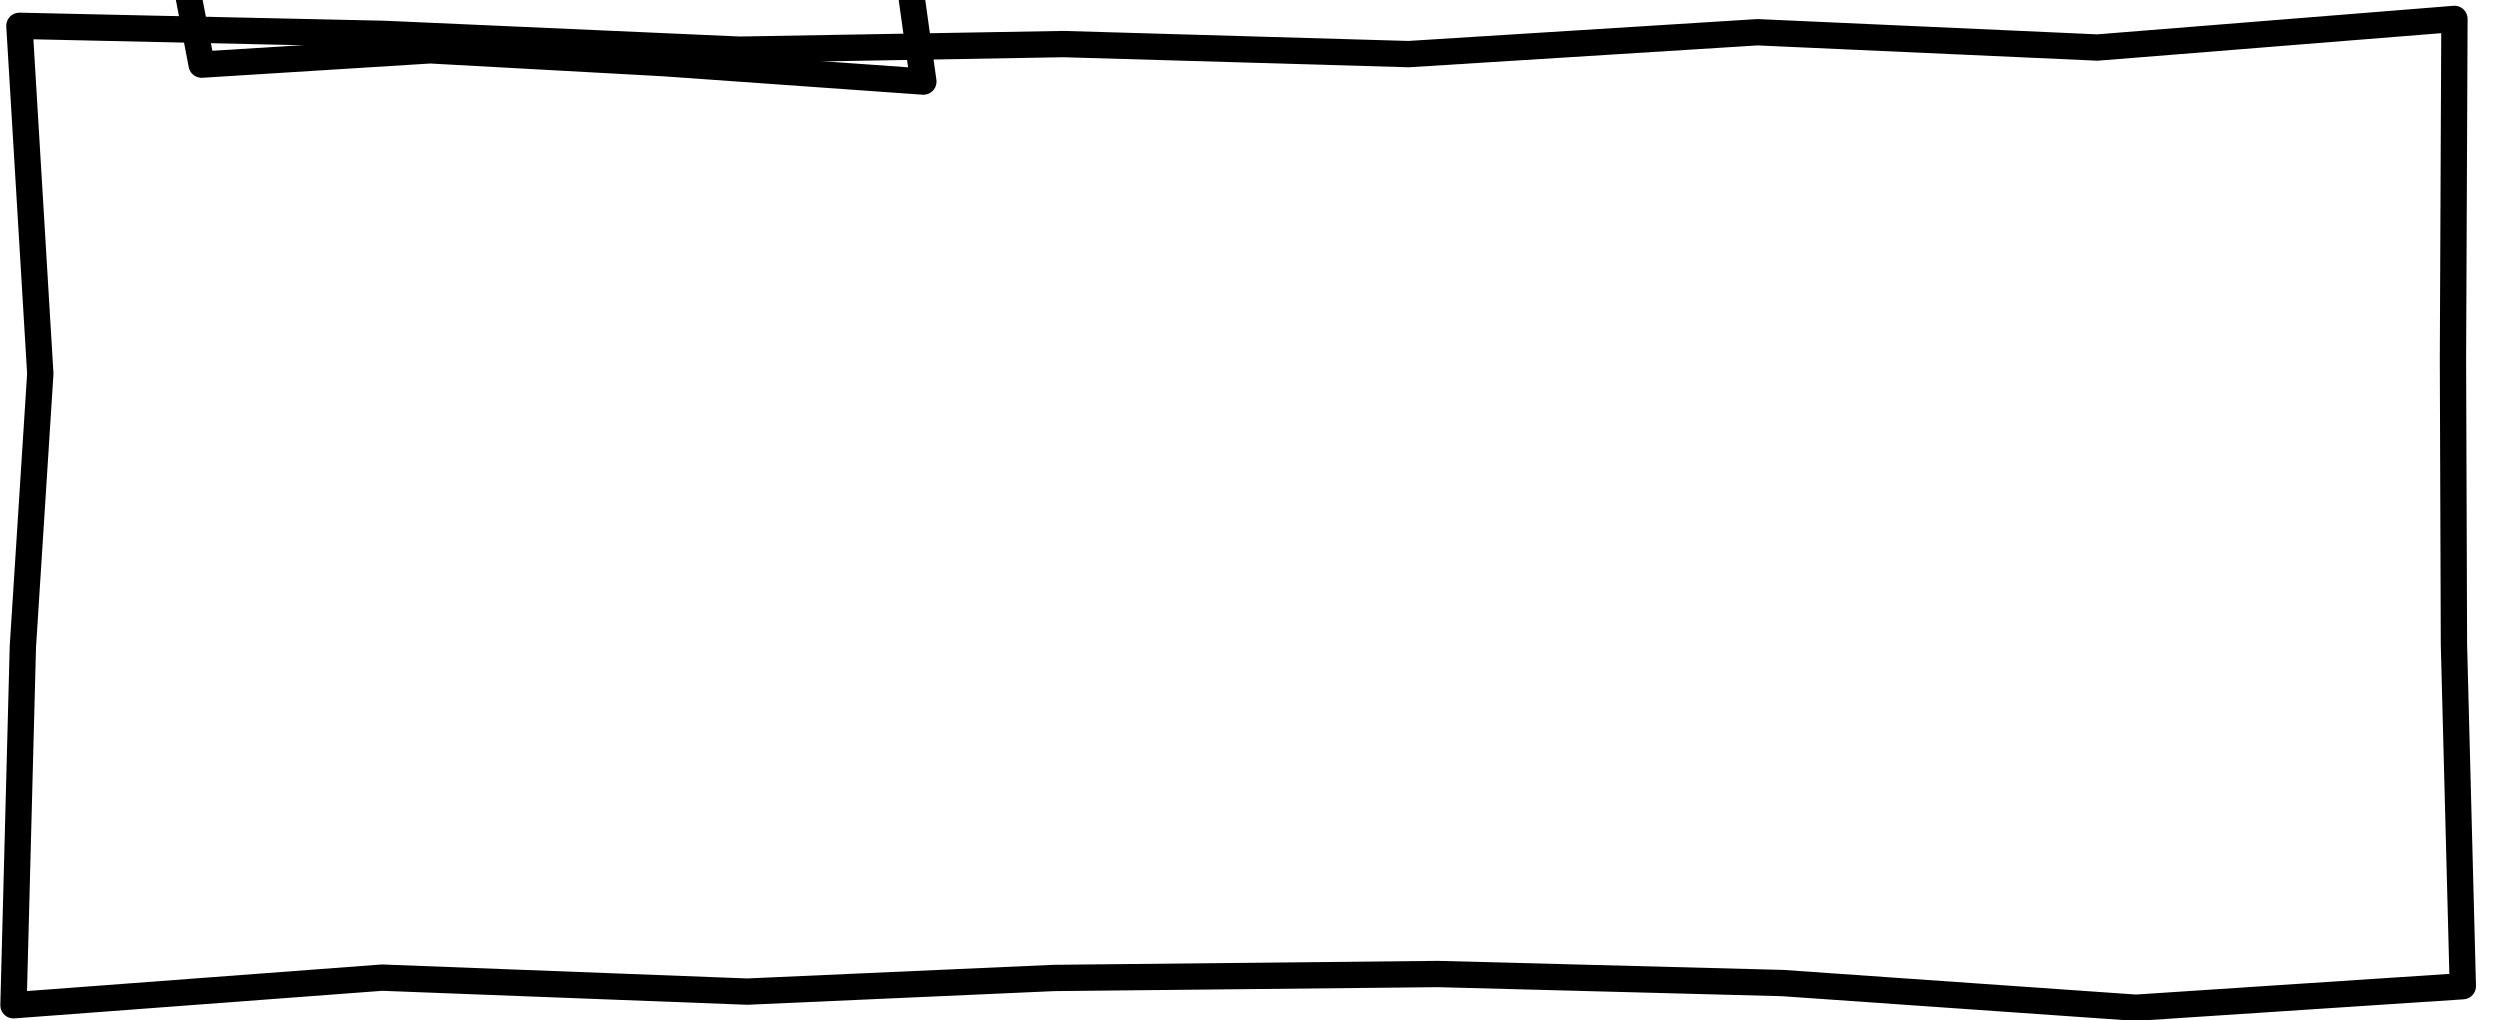
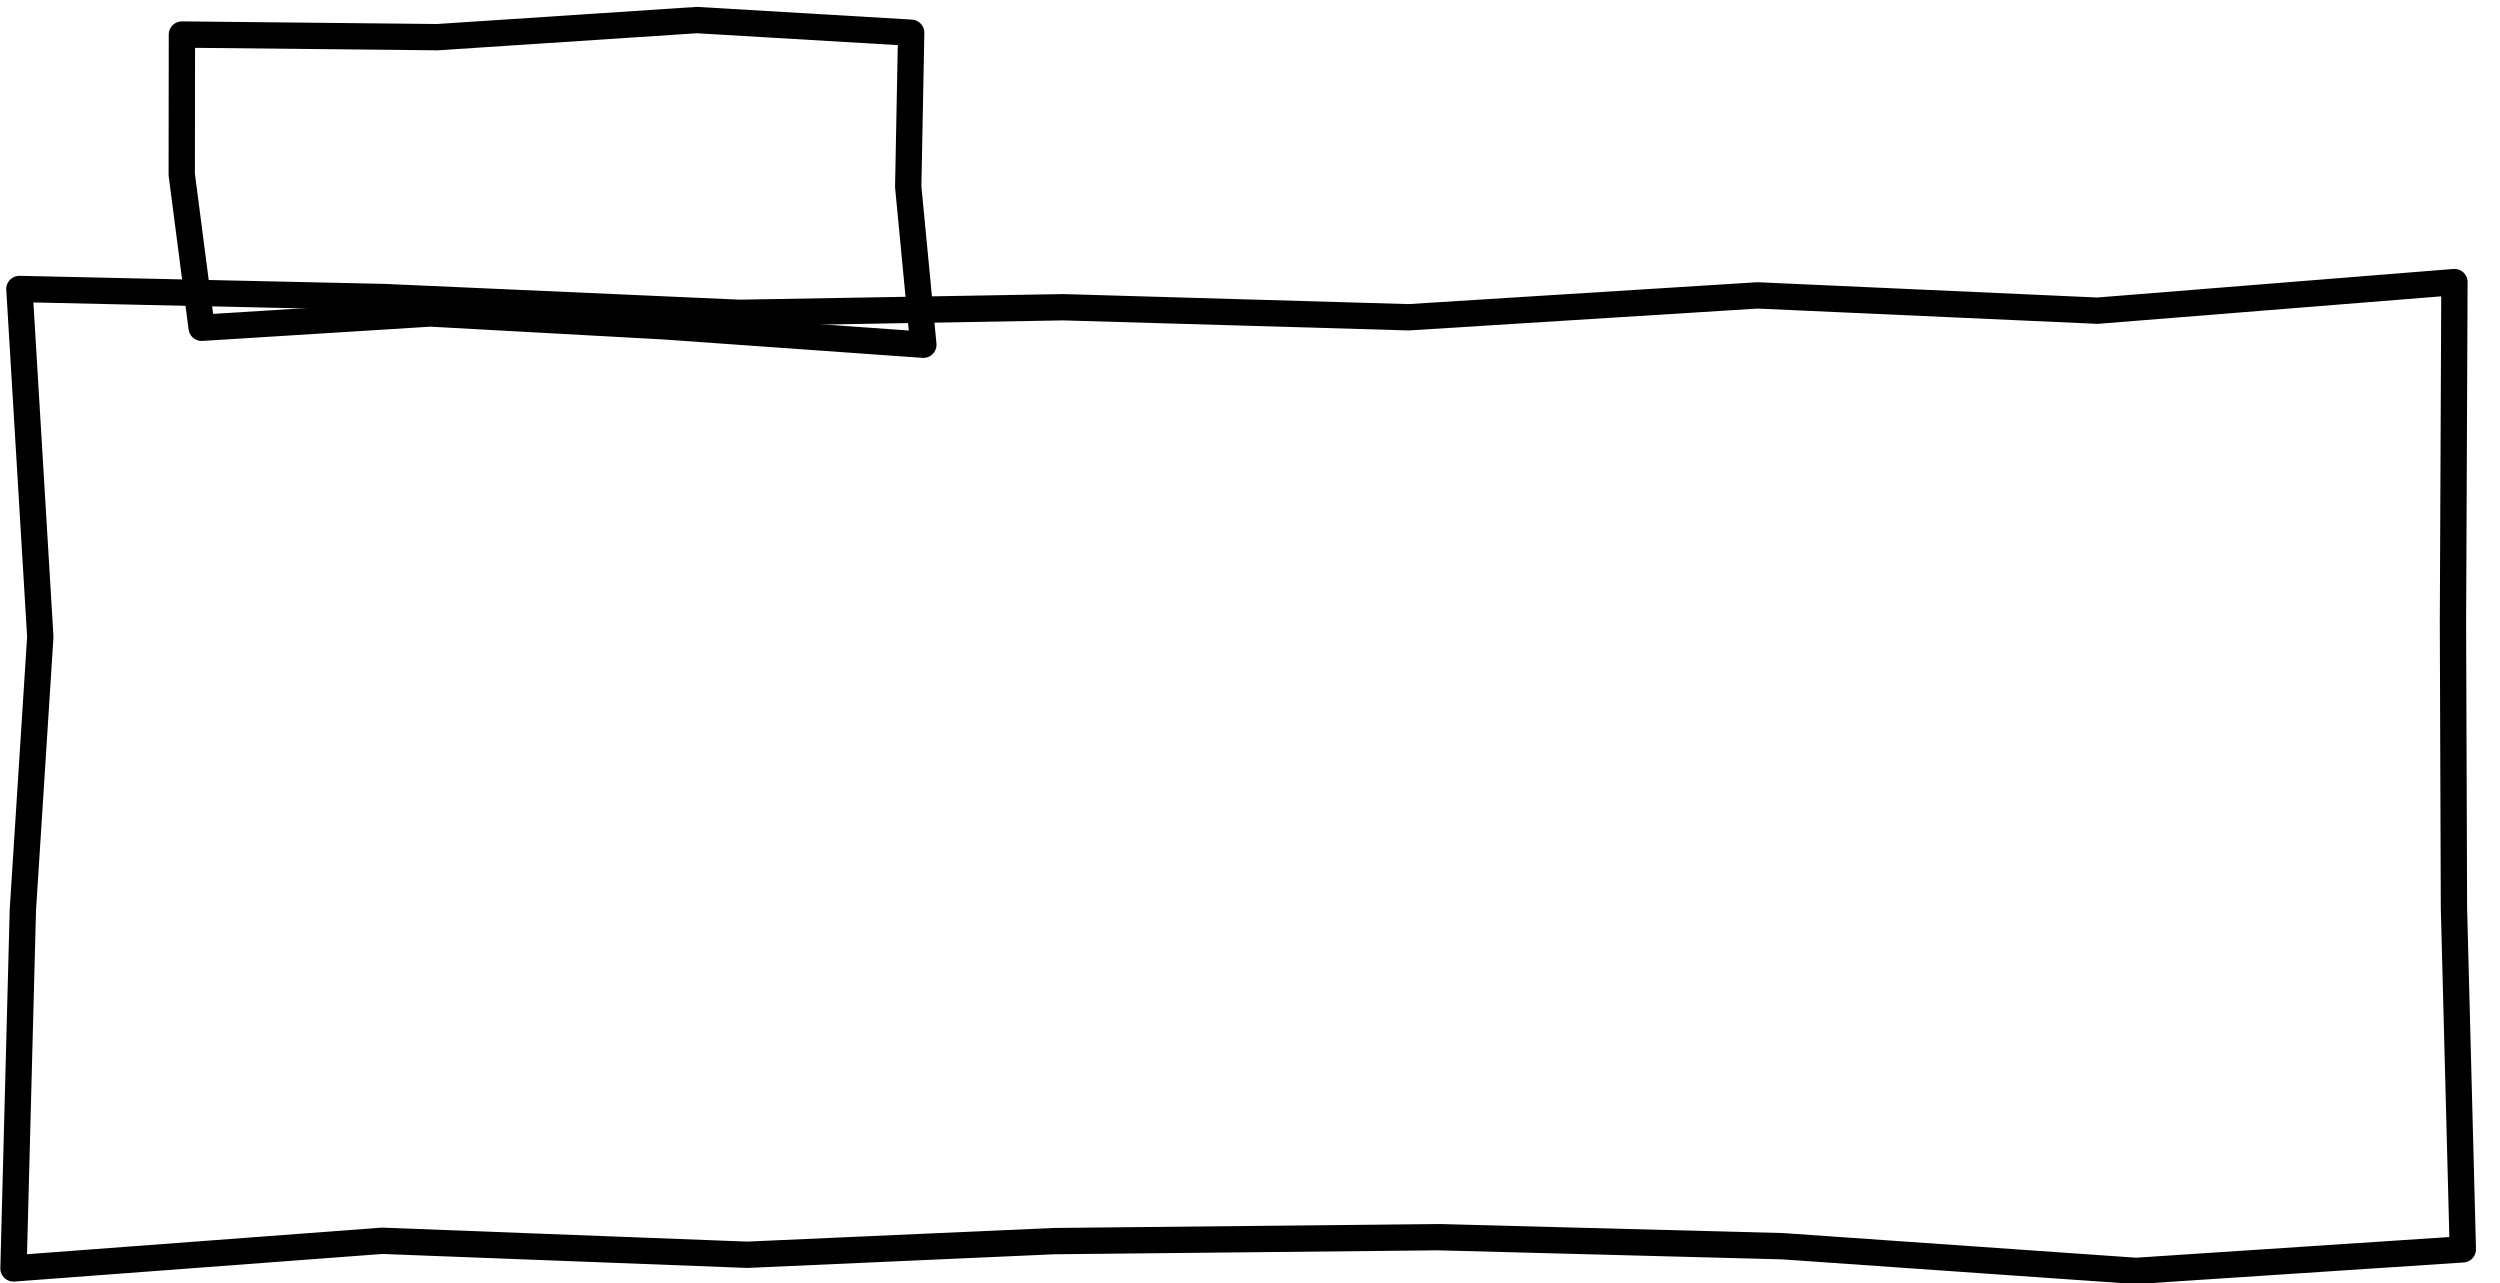
- <svg xmlns="http://www.w3.org/2000/svg" viewBox="0 0 152 62" fill="none" stroke="currentColor" stroke-width="1.6" stroke-linecap="round" stroke-linejoin="round" vector-effect="non-scaling-stroke" aria-hidden="true">
-   <path d="M1.18 1.57 L23.36 2.06 L44.97 3.02 L64.65 2.68 L85.64 3.29 L106.86 1.96 L127.52 2.89 L149.23 1.15 L149.14 21.85 L149.2 39.2 L149.74 59.96 L129.87 61.27 L108.39 59.77 L87.43 59.22 L64.08 59.46 L45.43 60.29 L23.23 59.44 L0.82 61.12 L1.39 39.32 L2.45 22.72 Z" vector-effect="non-scaling-stroke" />
-   <path d="M11.06 -7.9 L26.59 -7.74 L42.37 -8.78 L55.4 -8.01 L55.22 -1.64 L56.14 4.96 L40.37 3.84 L26.16 3.06 L12.26 3.93 L11.05 -2.39 Z" vector-effect="non-scaling-stroke" />
+ <svg xmlns="http://www.w3.org/2000/svg" viewBox="0 0 152 78" fill="none" stroke="currentColor" stroke-width="1.6" stroke-linecap="round" stroke-linejoin="round" vector-effect="non-scaling-stroke" aria-hidden="true">
+   <path d="M1.18 17.57 L23.36 18.06 L44.97 19.02 L64.65 18.68 L85.64 19.29 L106.86 17.96 L127.52 18.89 L149.23 17.15 L149.14 37.85 L149.2 55.2 L149.74 75.96 L129.87 77.27 L108.39 75.77 L87.43 75.22 L64.08 75.46 L45.43 76.29 L23.23 75.44 L0.82 77.12 L1.39 55.32 L2.45 38.72 Z" vector-effect="non-scaling-stroke" />
+   <path d="M11.06 2.1 L26.59 2.26 L42.37 1.22 L55.4 1.99 L55.22 11.36 L56.14 20.96 L40.37 19.84 L26.16 19.06 L12.26 19.93 L11.05 10.61 Z" vector-effect="non-scaling-stroke" />
</svg>
